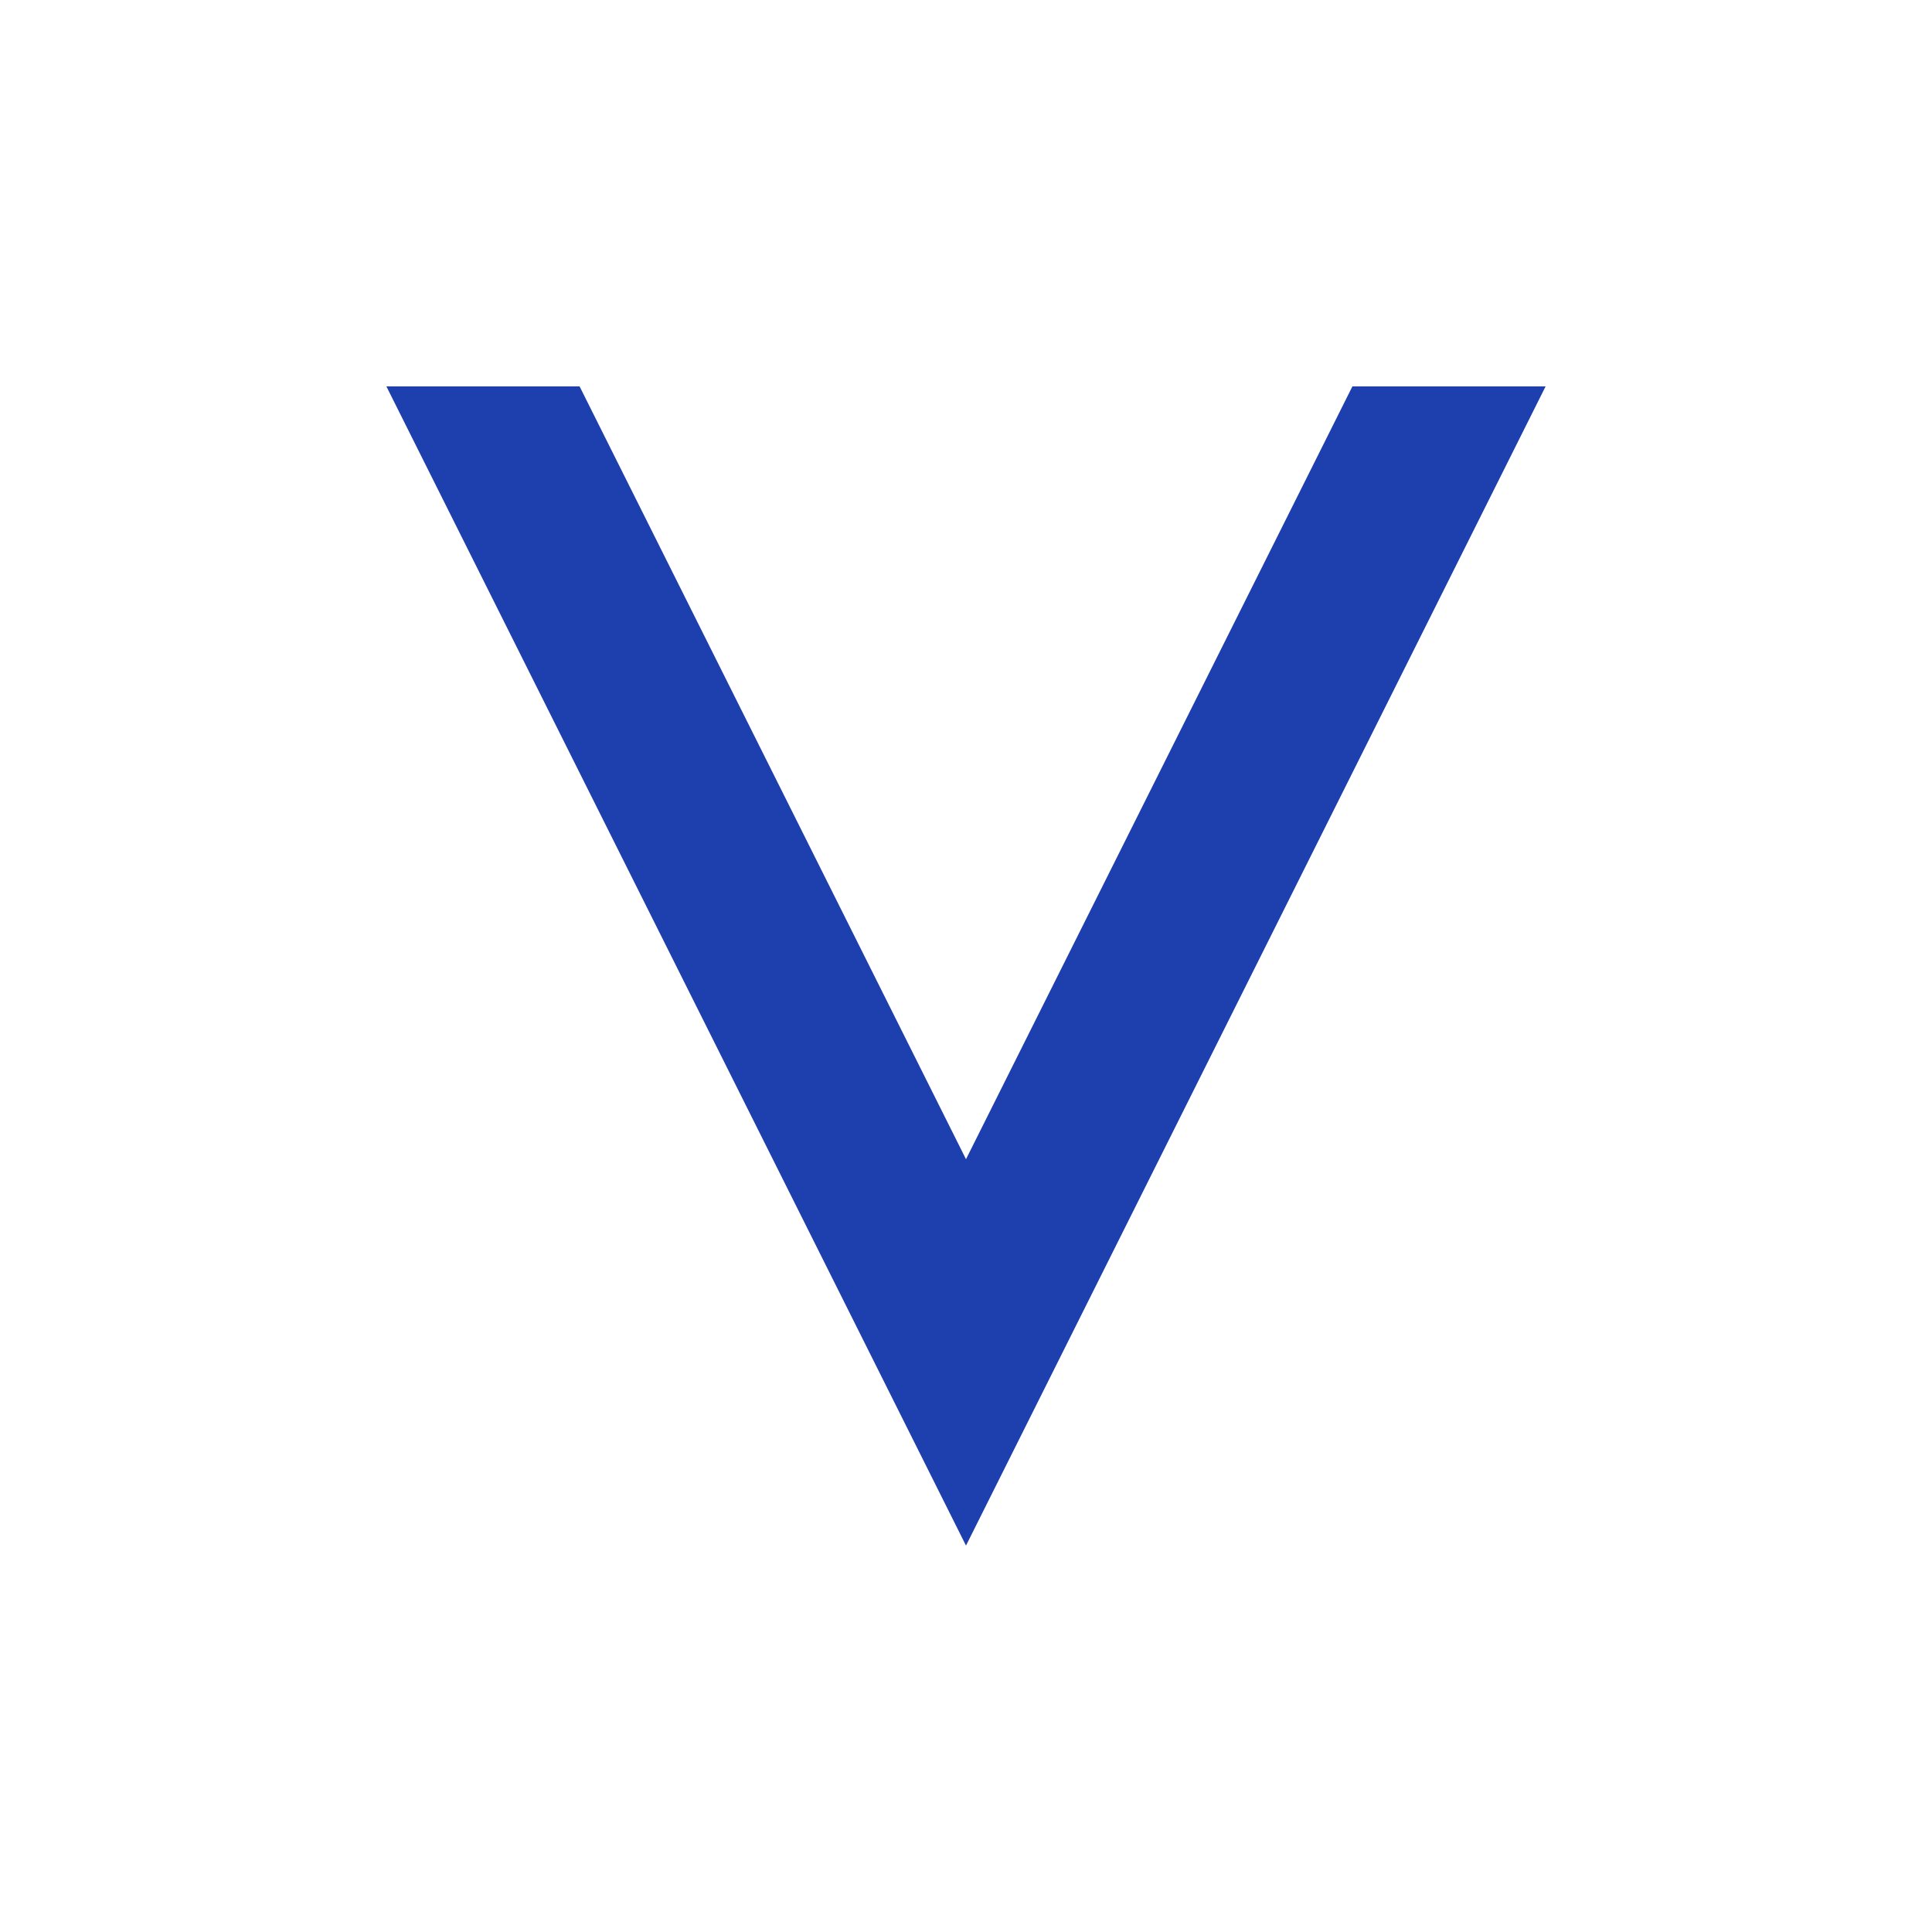
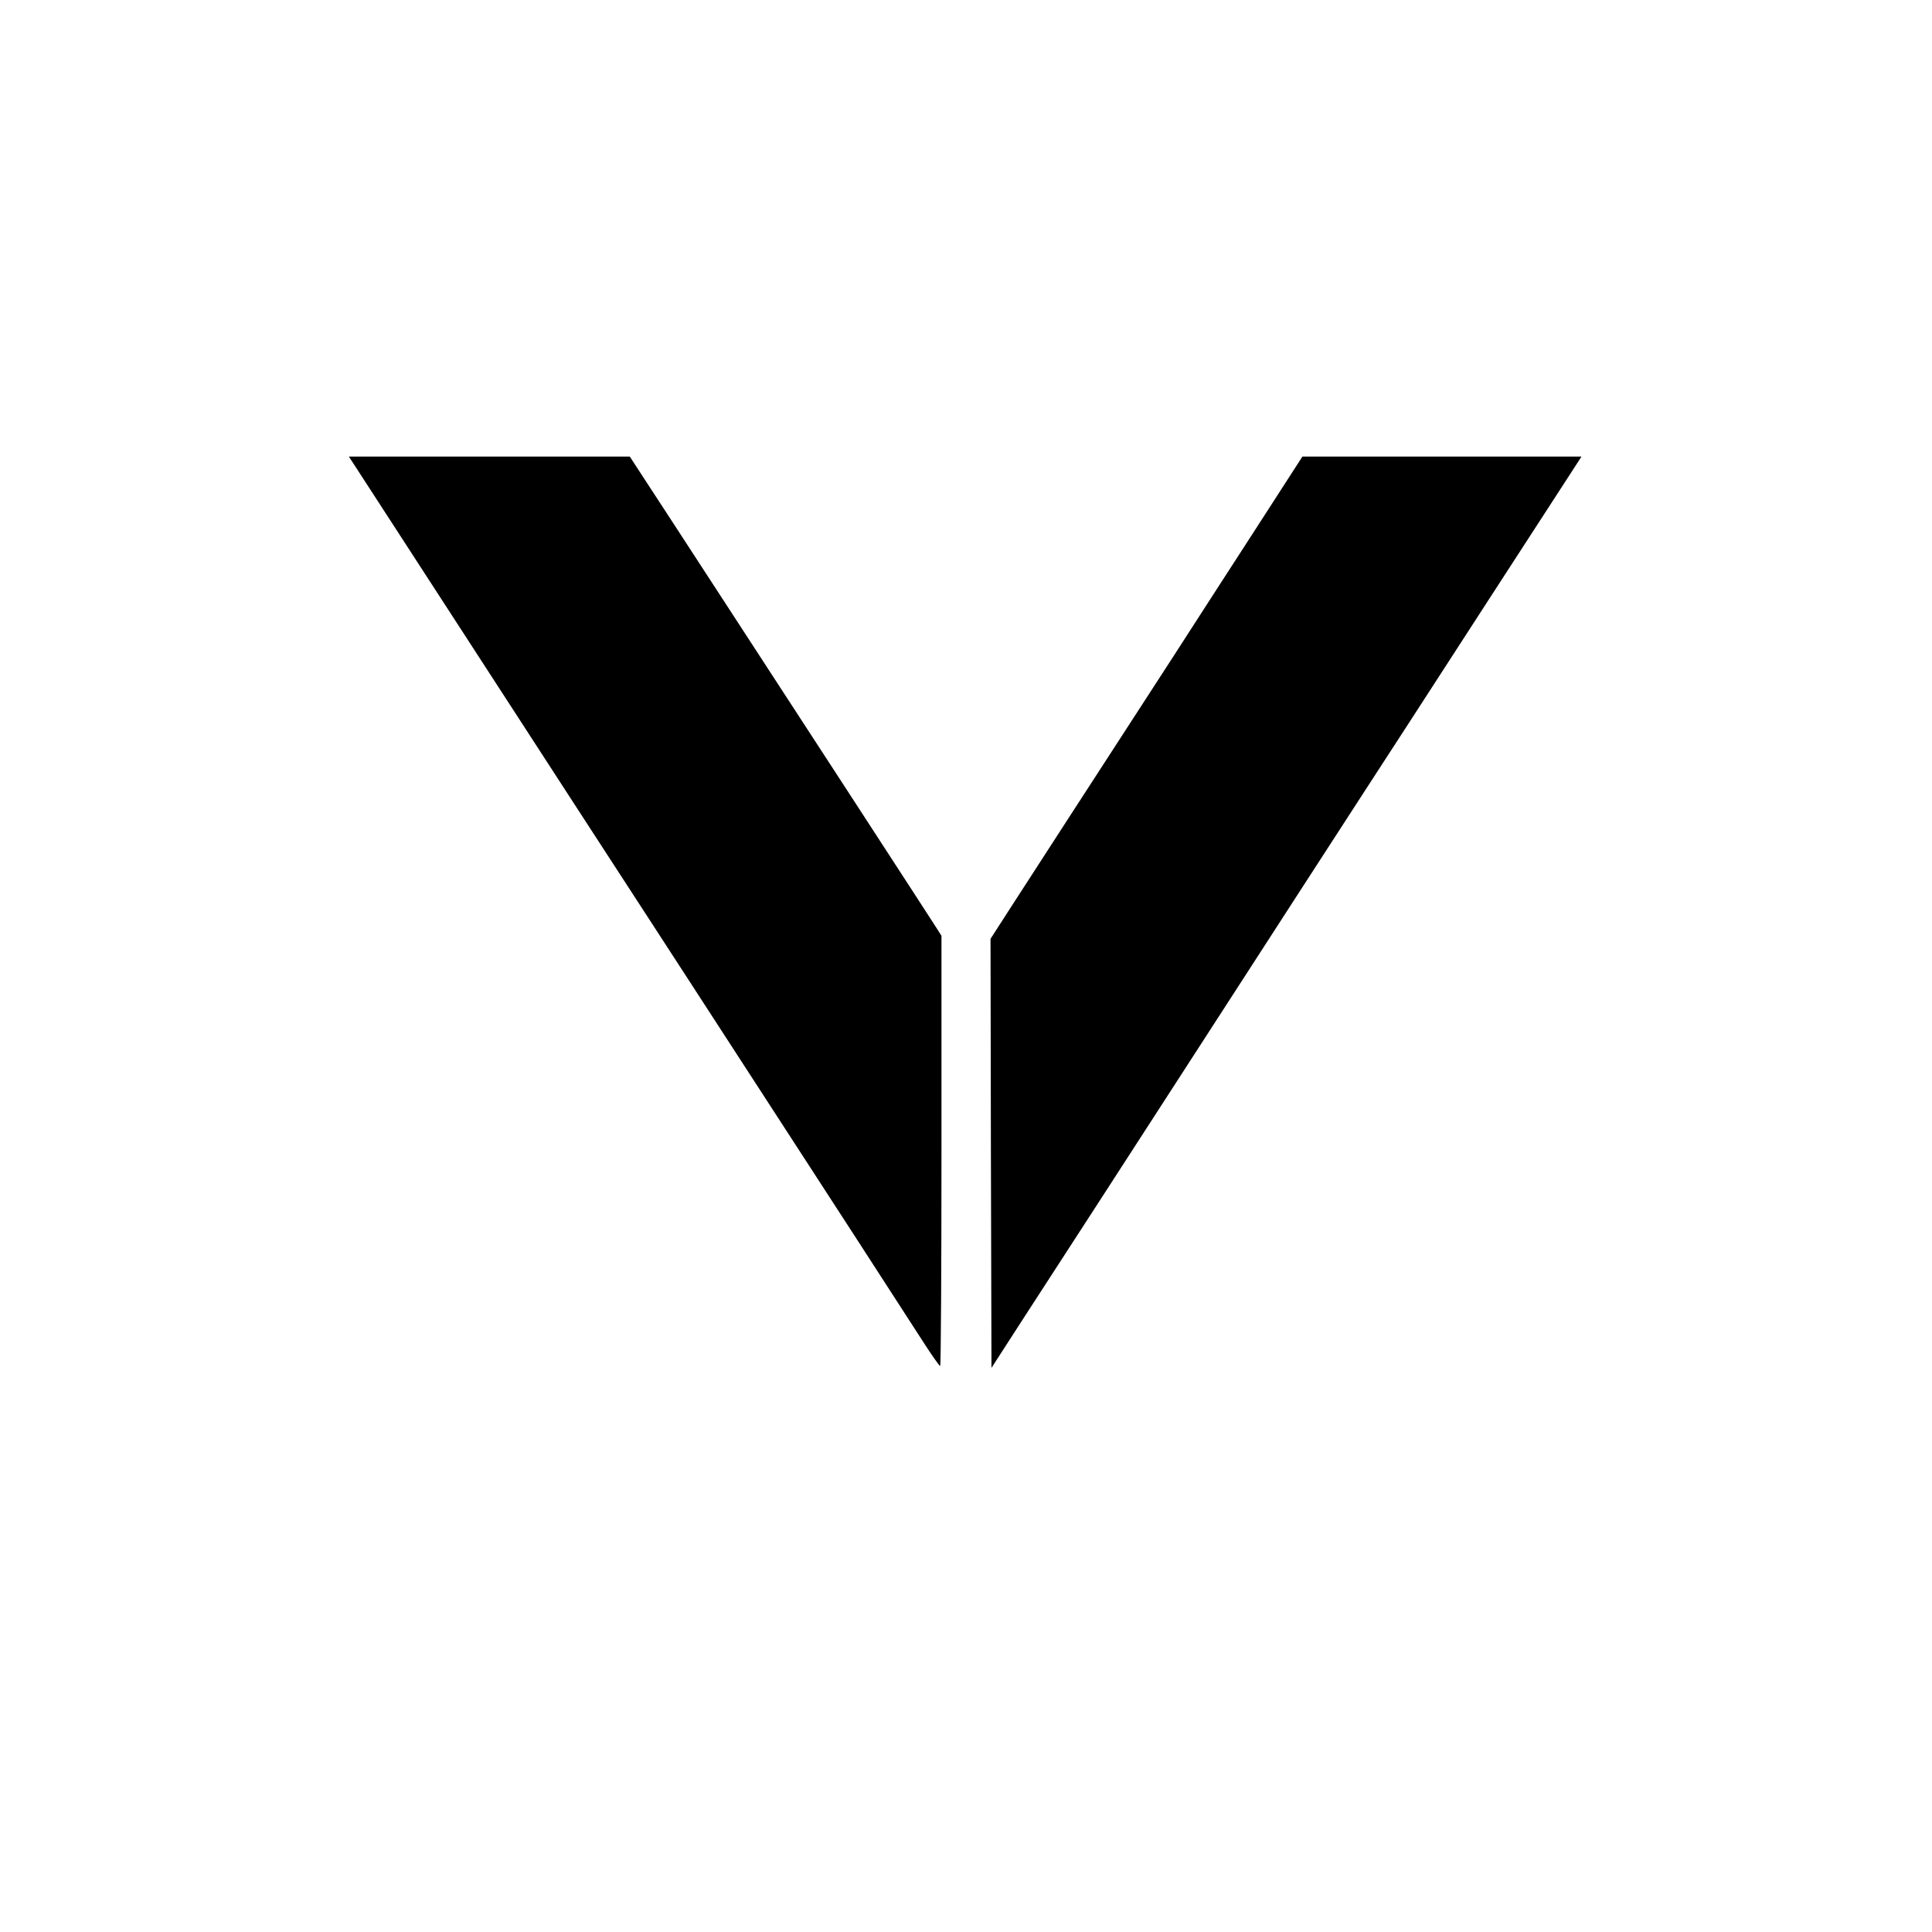
- <svg xmlns="http://www.w3.org/2000/svg" viewBox="0 0 100 100" width="100" height="100">
-   <style>
-     .logo-v { 
-       font-family: 'Arial', sans-serif; 
-       font-weight: bold; 
-       fill: #1e40af; 
-     }
-   </style>
-   <path d="M20 20 L50 80 L80 20 L70 20 L50 60 L30 20 Z" fill="#1e40af" />
+ <svg xmlns="http://www.w3.org/2000/svg" version="1.0" width="1024pt" height="1024pt" viewBox="0 0 1024 1024" preserveAspectRatio="xMidYMid meet">
+   <g transform="translate(0,1024) scale(0.1,-0.1)" fill="#000000" stroke="none">
+     <path d="M1883 7768 c72 -111 797 -1229 1160 -1788 209 -322 462 -711 562 -865 823 -1268 1219 -1879 1288 -1987 45 -70 85 -127 90 -128 4 0 7 513 7 1140 l0 1140 -24 38 c-21 34 -838 1290 -1395 2145 l-233 357 -744 0 -745 0 34 -52z" />
+     <path d="M6650 7428 c-140 -216 -331 -512 -425 -658 -396 -611 -775 -1195 -872 -1346 l-103 -160 2 -1137 3 -1137 186 288 c103 158 514 793 914 1412 400 619 796 1231 880 1360 84 129 370 570 635 980 266 410 490 755 498 768 l14 22 -739 0 -740 0 -253 -392z" />
+   </g>
</svg>
